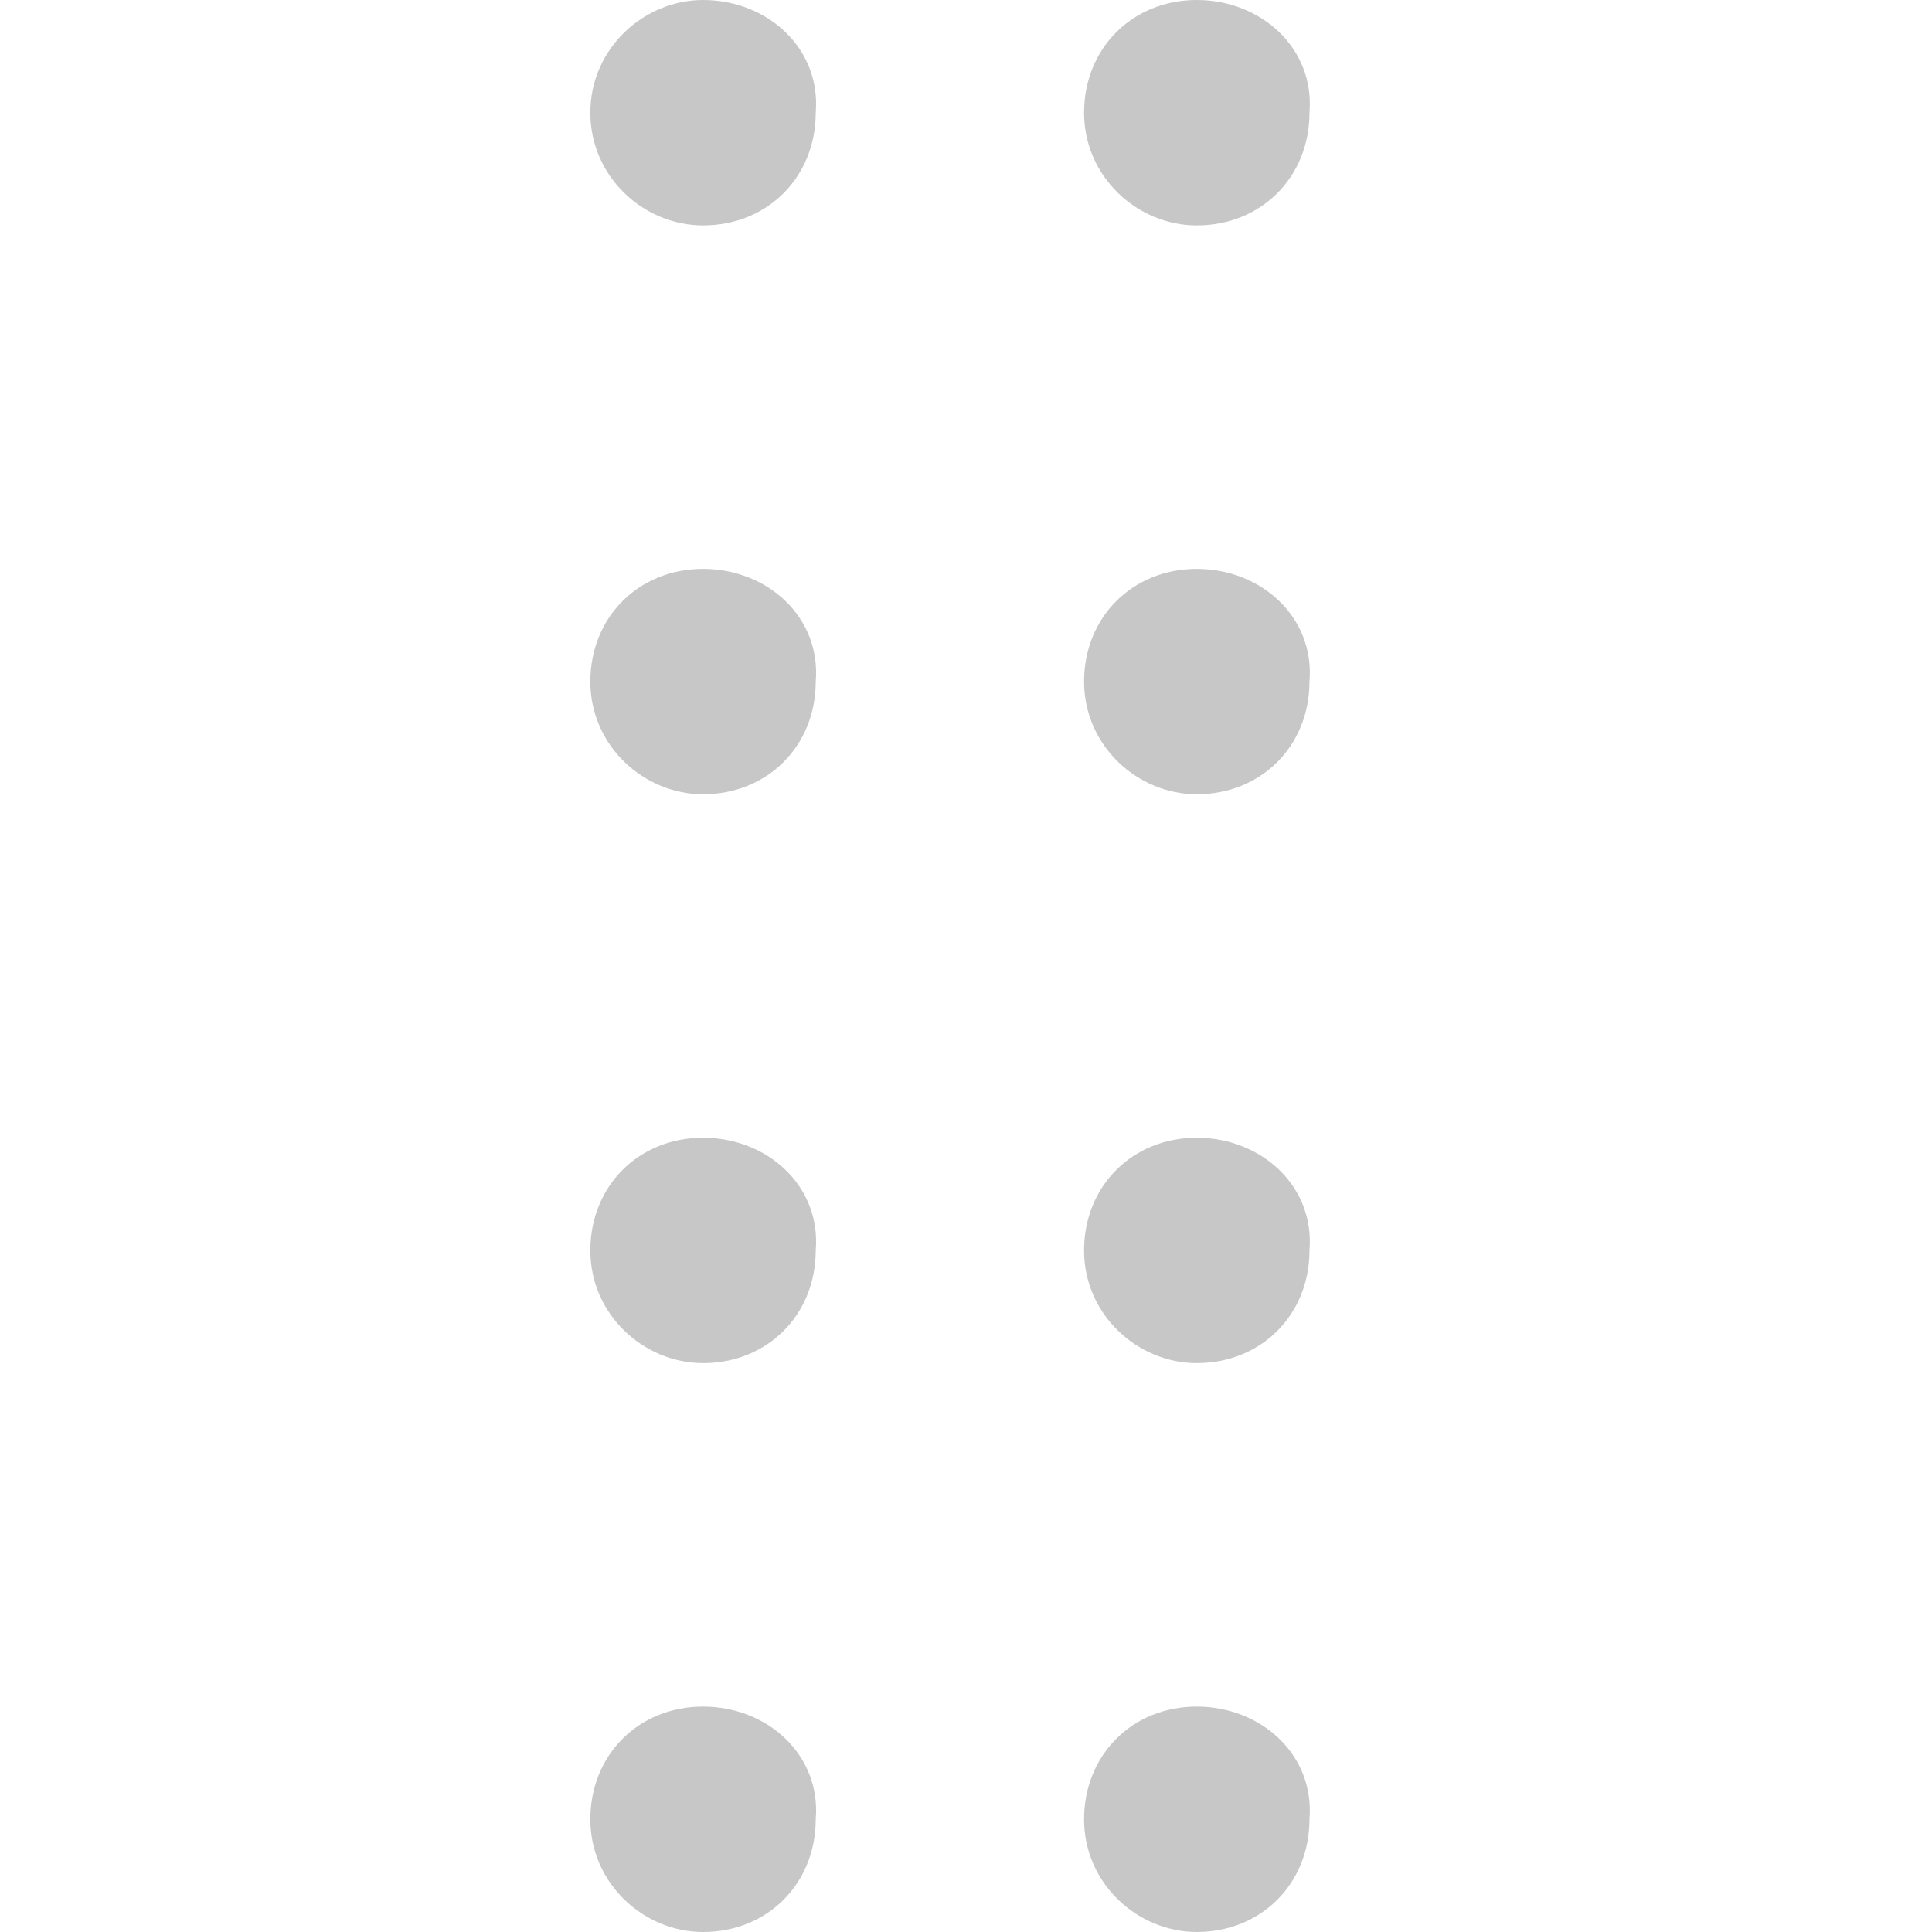
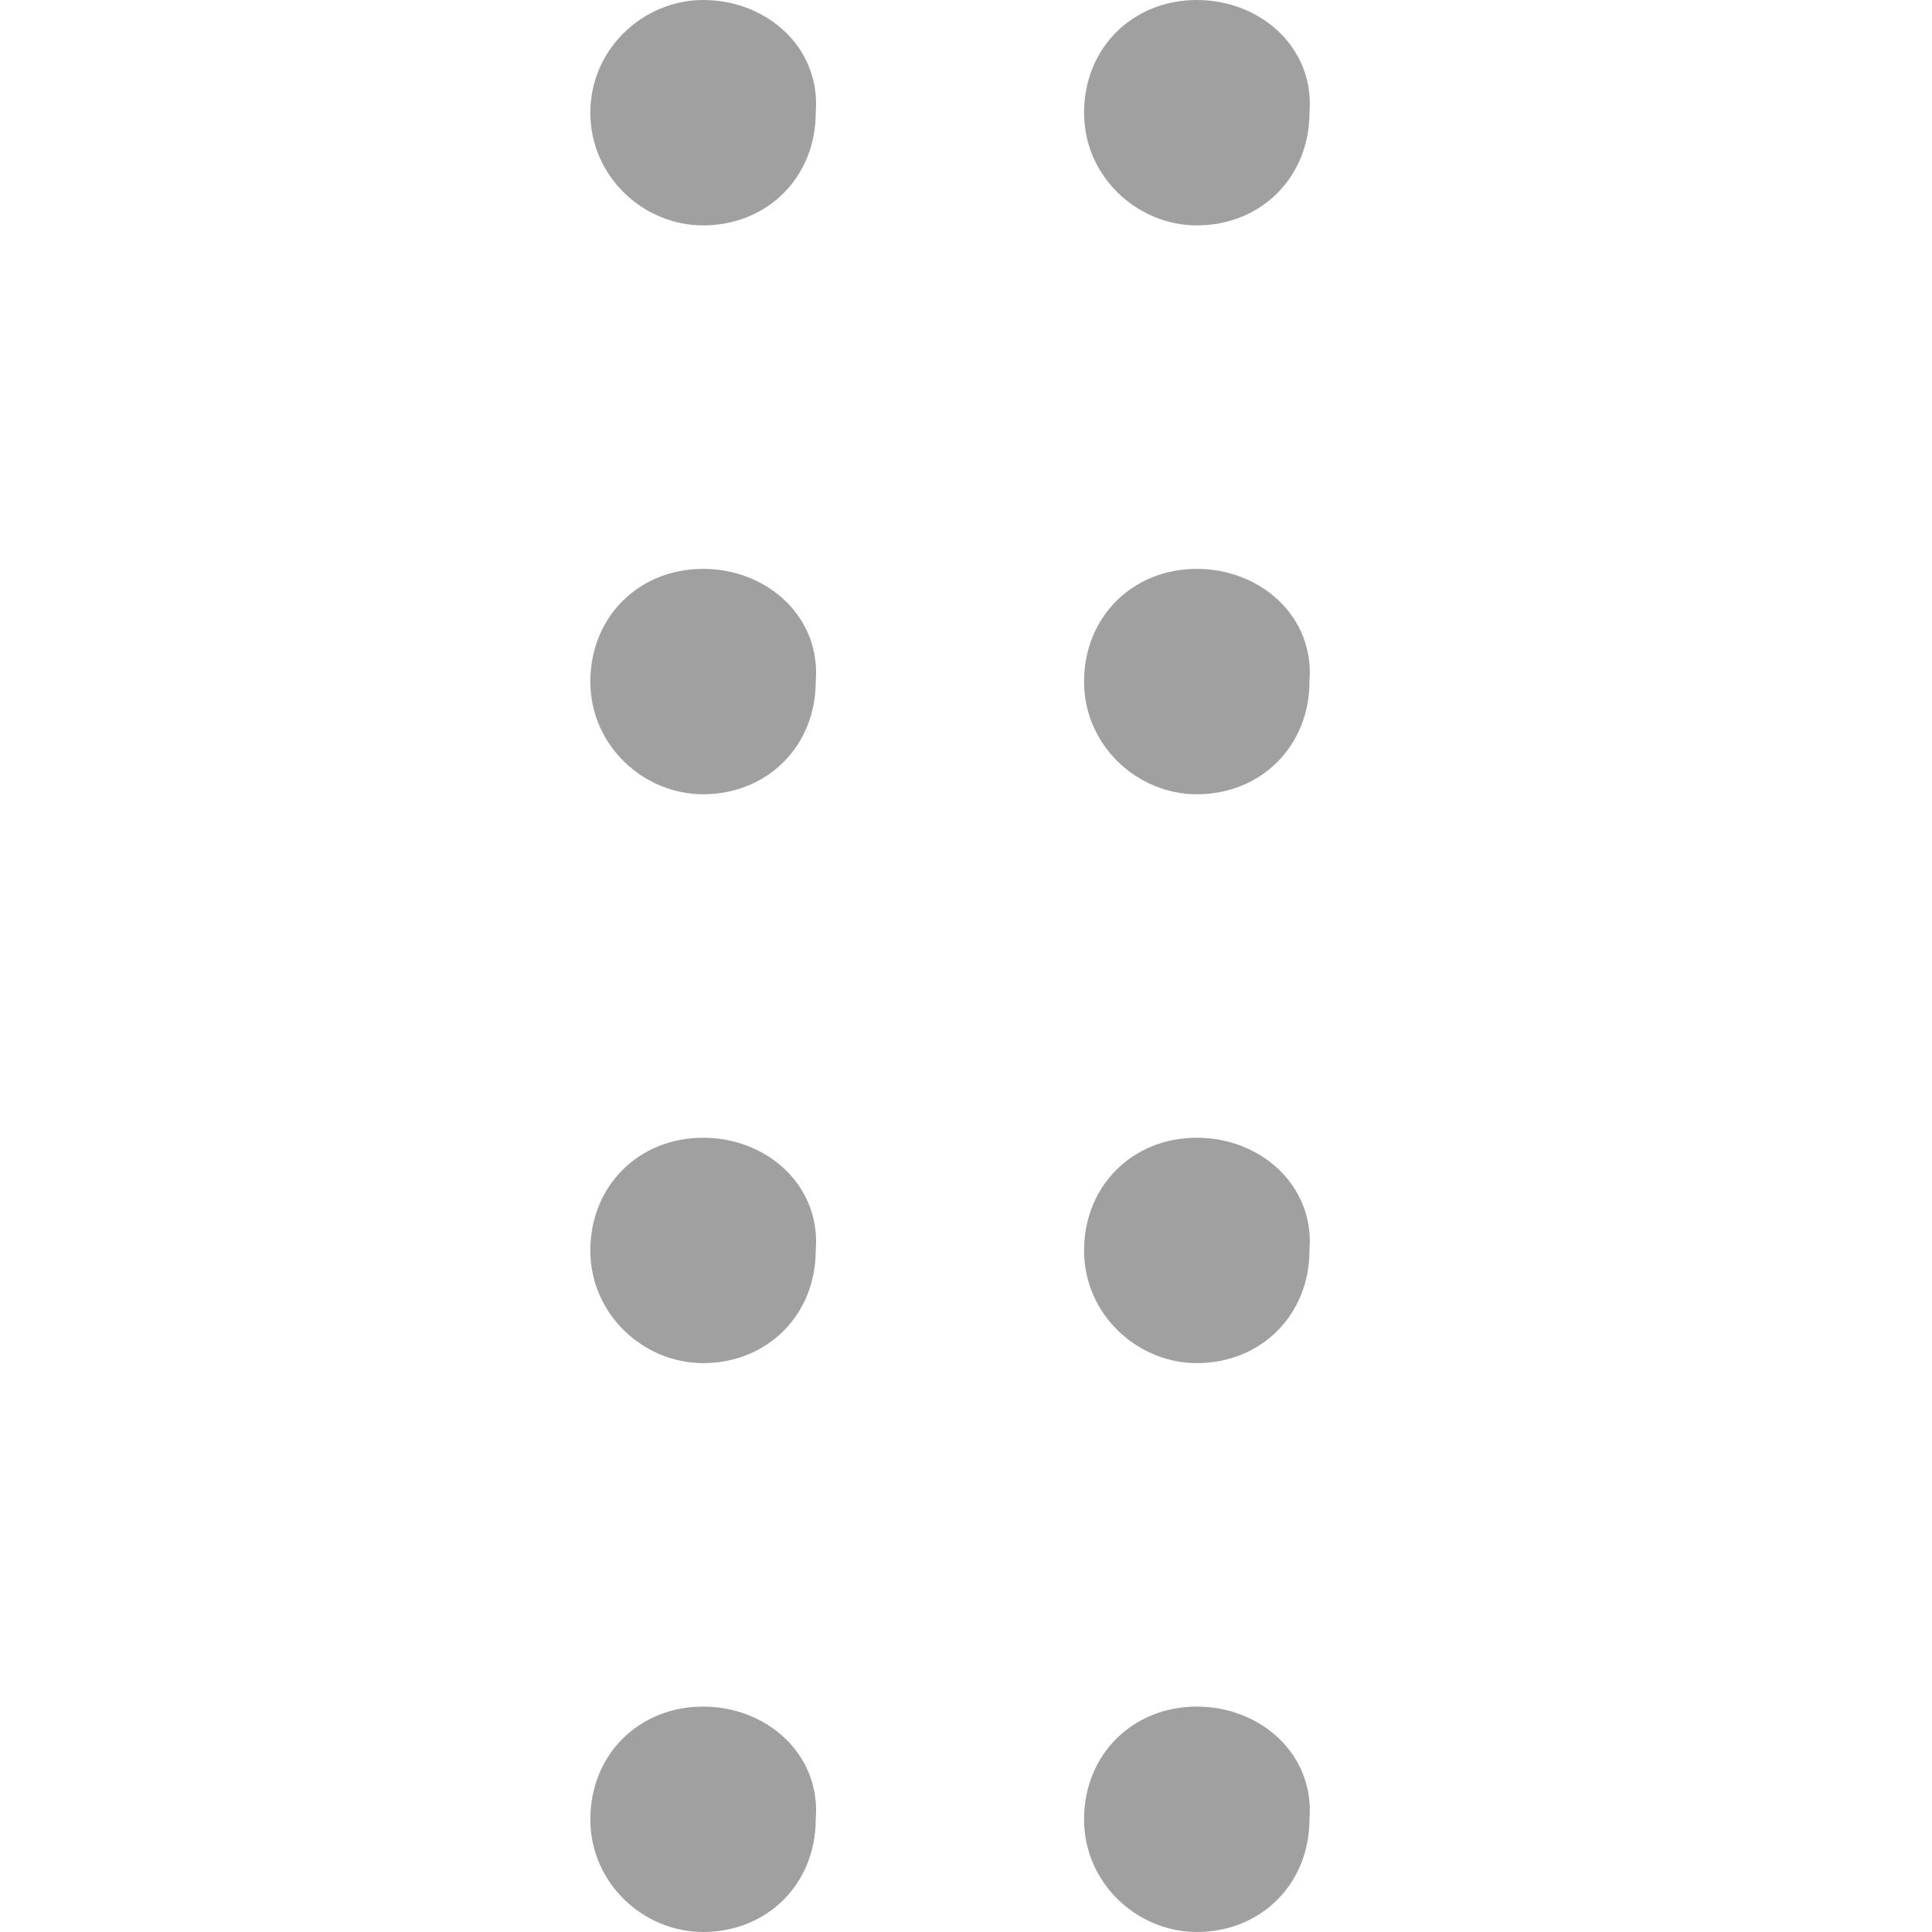
<svg xmlns="http://www.w3.org/2000/svg" t="1660031208863" class="icon" viewBox="0 0 1024 1024" version="1.1" p-id="835" width="128" height="128">
  <defs>
    <style type="text/css" />
  </defs>
-   <path d="M634.311 0c-34.133 0-59.733 25.6-59.733 59.733s28.444 59.733 59.733 59.733c34.133 0 59.733-25.6 59.733-59.733 2.844-34.133-25.6-59.733-59.733-59.733z m0 301.511c-34.133 0-59.733 25.6-59.733 59.733s28.444 59.733 59.733 59.733c34.133 0 59.733-25.6 59.733-59.733 2.844-34.133-25.6-59.733-59.733-59.733z m0 301.511c-34.133 0-59.733 25.6-59.733 59.733s28.444 59.733 59.733 59.733c34.133 0 59.733-25.6 59.733-59.733 2.844-34.133-25.6-59.733-59.733-59.733-31.289 0 0 0 0 0z m0 301.511c-34.133 0-59.733 25.6-59.733 59.733 0 34.133 28.444 59.733 59.733 59.733 34.133 0 59.733-25.6 59.733-59.733 2.844-34.133-25.6-59.733-59.733-59.733-31.289 0 0 0 0 0zM372.622 0C341.333 0 312.889 25.6 312.889 59.733s28.444 59.733 59.733 59.733c34.133 0 59.733-25.6 59.733-59.733 2.844-34.133-25.6-59.733-59.733-59.733z m0 301.511c-34.133 0-59.733 25.6-59.733 59.733s28.444 59.733 59.733 59.733c34.133 0 59.733-25.6 59.733-59.733 2.844-34.133-25.6-59.733-59.733-59.733z m0 301.511c-34.133 0-59.733 25.6-59.733 59.733s28.444 59.733 59.733 59.733c34.133 0 59.733-25.6 59.733-59.733 2.844-34.133-25.6-59.733-59.733-59.733z m0 301.511c-34.133 0-59.733 25.6-59.733 59.733 0 34.133 28.444 59.733 59.733 59.733 34.133 0 59.733-25.6 59.733-59.733 2.844-34.133-25.6-59.733-59.733-59.733z" fill="#c7c7c7" p-id="836" />
+   <path d="M634.311 0c-34.133 0-59.733 25.6-59.733 59.733s28.444 59.733 59.733 59.733c34.133 0 59.733-25.6 59.733-59.733 2.844-34.133-25.6-59.733-59.733-59.733z m0 301.511c-34.133 0-59.733 25.6-59.733 59.733s28.444 59.733 59.733 59.733c34.133 0 59.733-25.6 59.733-59.733 2.844-34.133-25.6-59.733-59.733-59.733z m0 301.511c-34.133 0-59.733 25.6-59.733 59.733s28.444 59.733 59.733 59.733c34.133 0 59.733-25.6 59.733-59.733 2.844-34.133-25.6-59.733-59.733-59.733-31.289 0 0 0 0 0z m0 301.511c-34.133 0-59.733 25.6-59.733 59.733 0 34.133 28.444 59.733 59.733 59.733 34.133 0 59.733-25.6 59.733-59.733 2.844-34.133-25.6-59.733-59.733-59.733-31.289 0 0 0 0 0zM372.622 0C341.333 0 312.889 25.6 312.889 59.733s28.444 59.733 59.733 59.733c34.133 0 59.733-25.6 59.733-59.733 2.844-34.133-25.6-59.733-59.733-59.733z m0 301.511c-34.133 0-59.733 25.6-59.733 59.733s28.444 59.733 59.733 59.733c34.133 0 59.733-25.6 59.733-59.733 2.844-34.133-25.6-59.733-59.733-59.733z m0 301.511c-34.133 0-59.733 25.6-59.733 59.733s28.444 59.733 59.733 59.733c34.133 0 59.733-25.6 59.733-59.733 2.844-34.133-25.6-59.733-59.733-59.733z m0 301.511c-34.133 0-59.733 25.6-59.733 59.733 0 34.133 28.444 59.733 59.733 59.733 34.133 0 59.733-25.6 59.733-59.733 2.844-34.133-25.6-59.733-59.733-59.733z" fill="#a0a0a0" p-id="836" />
</svg>
